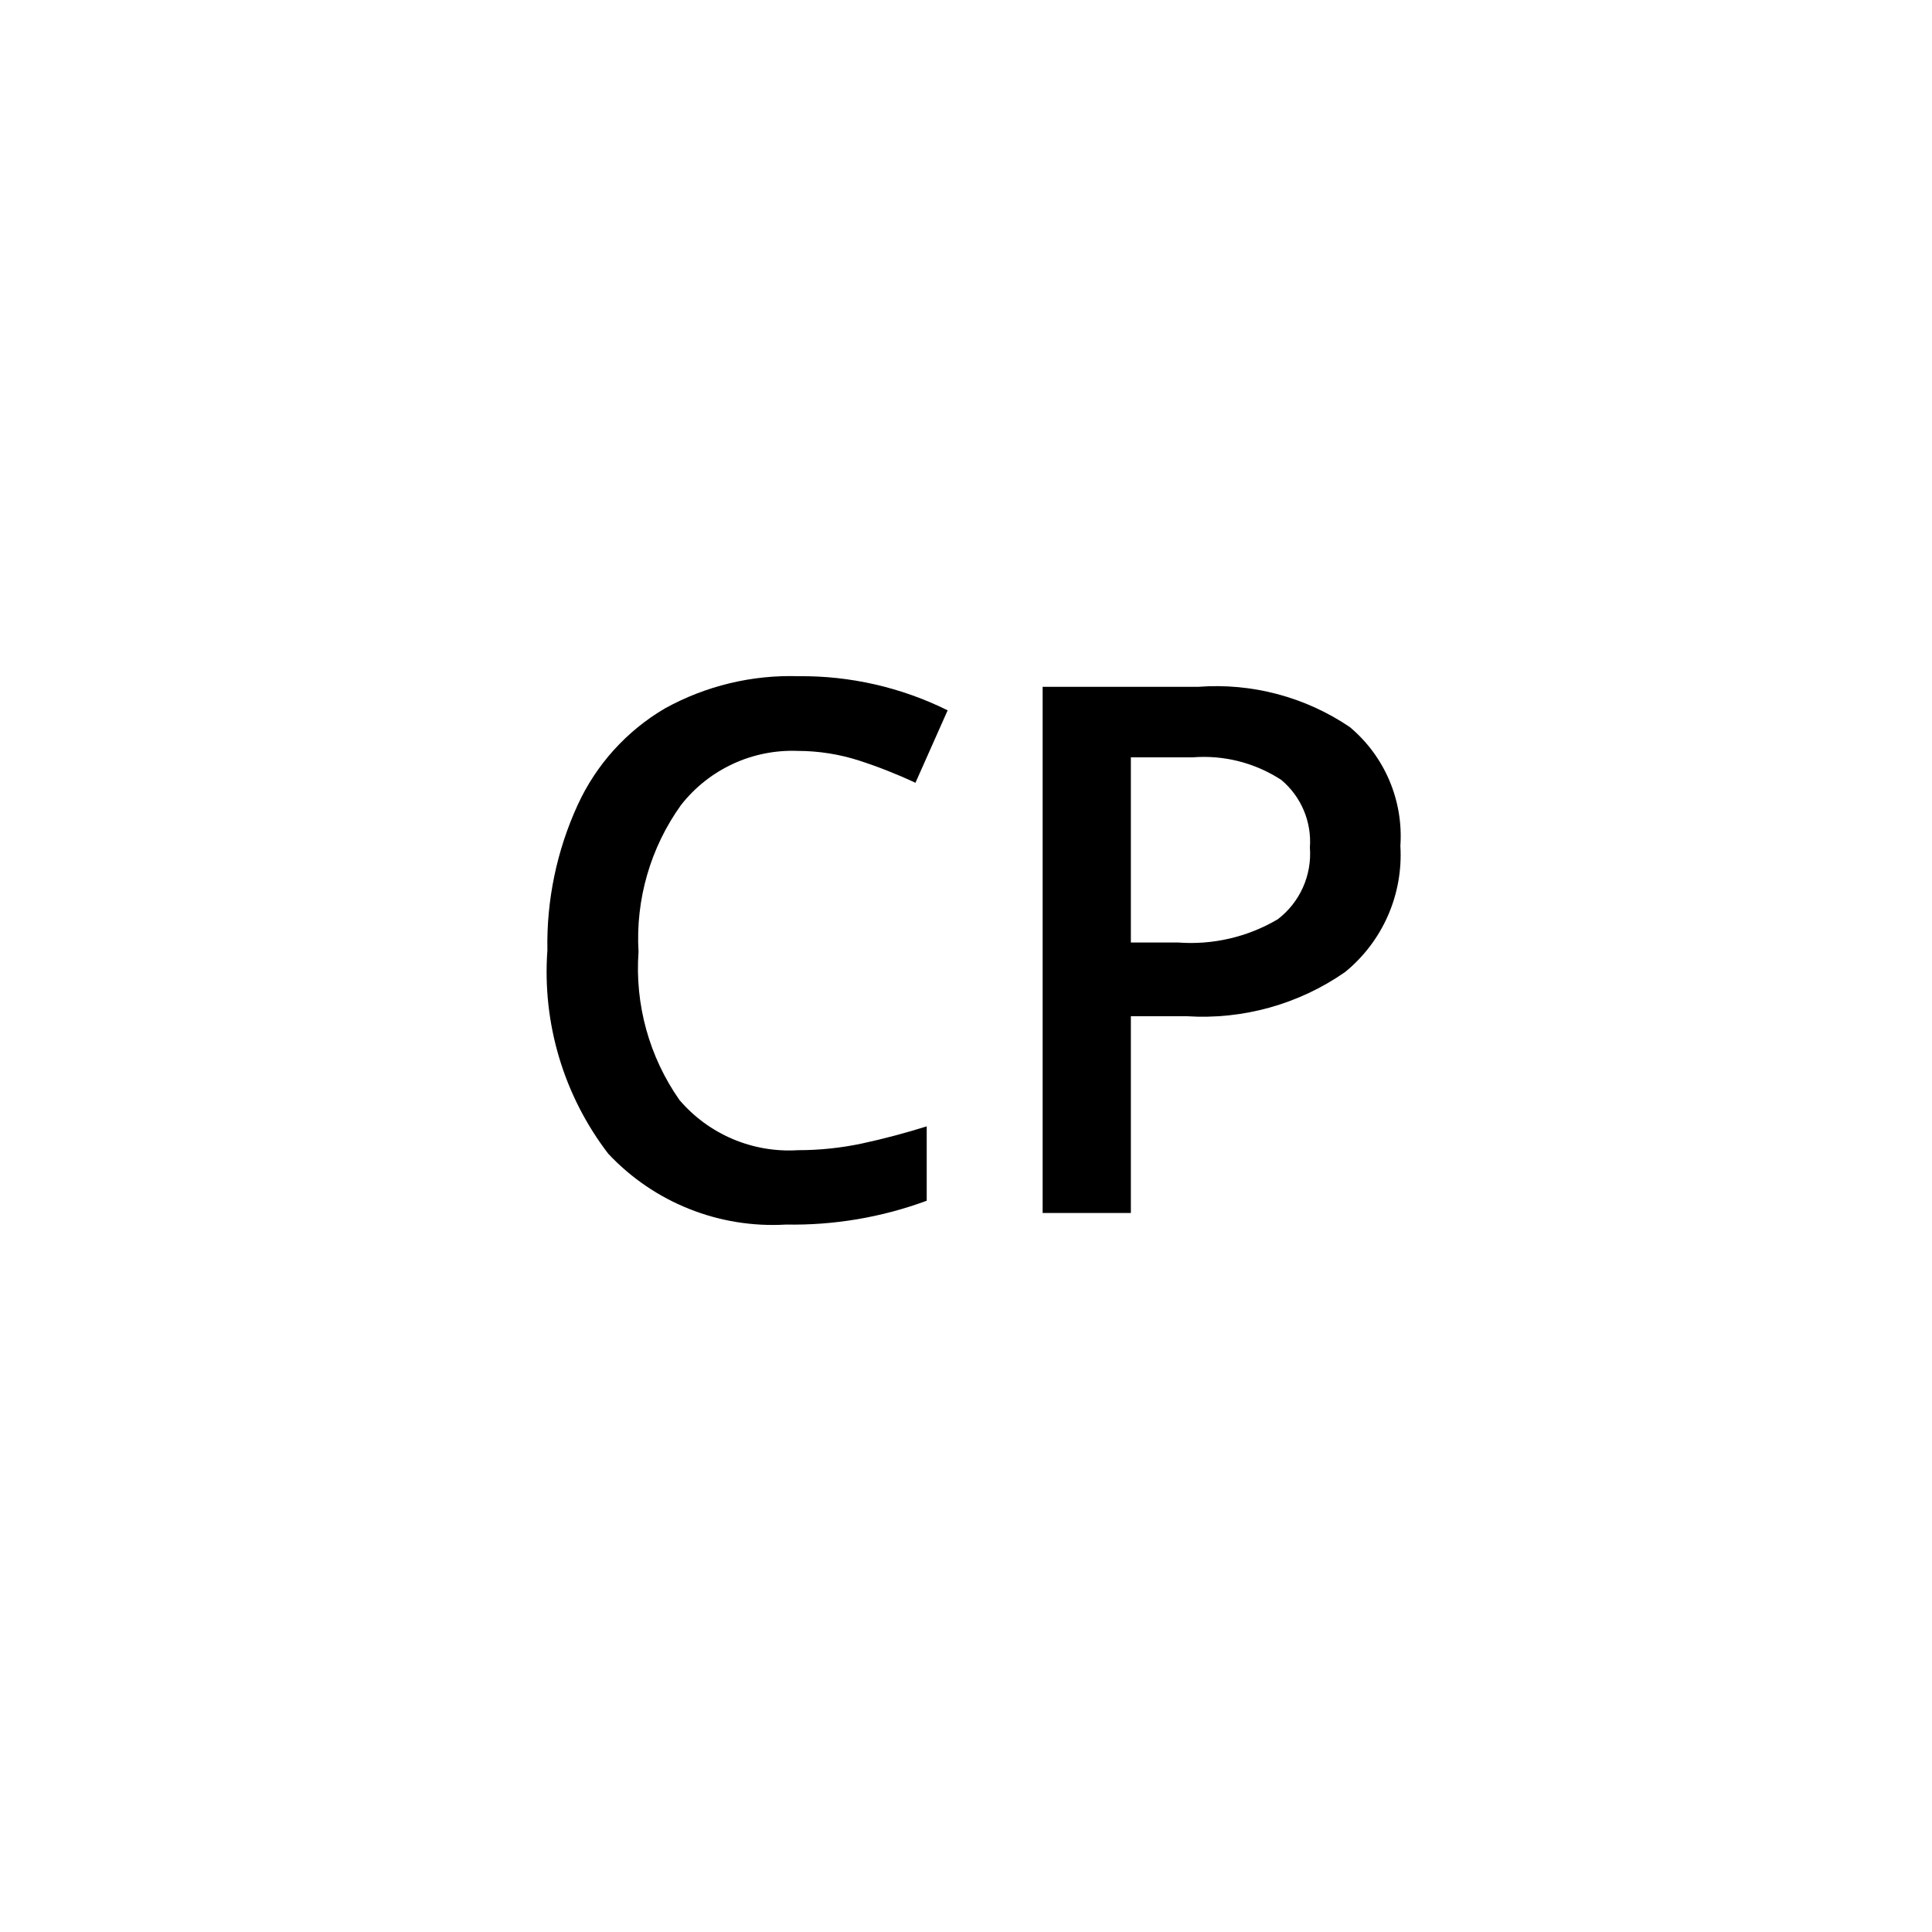
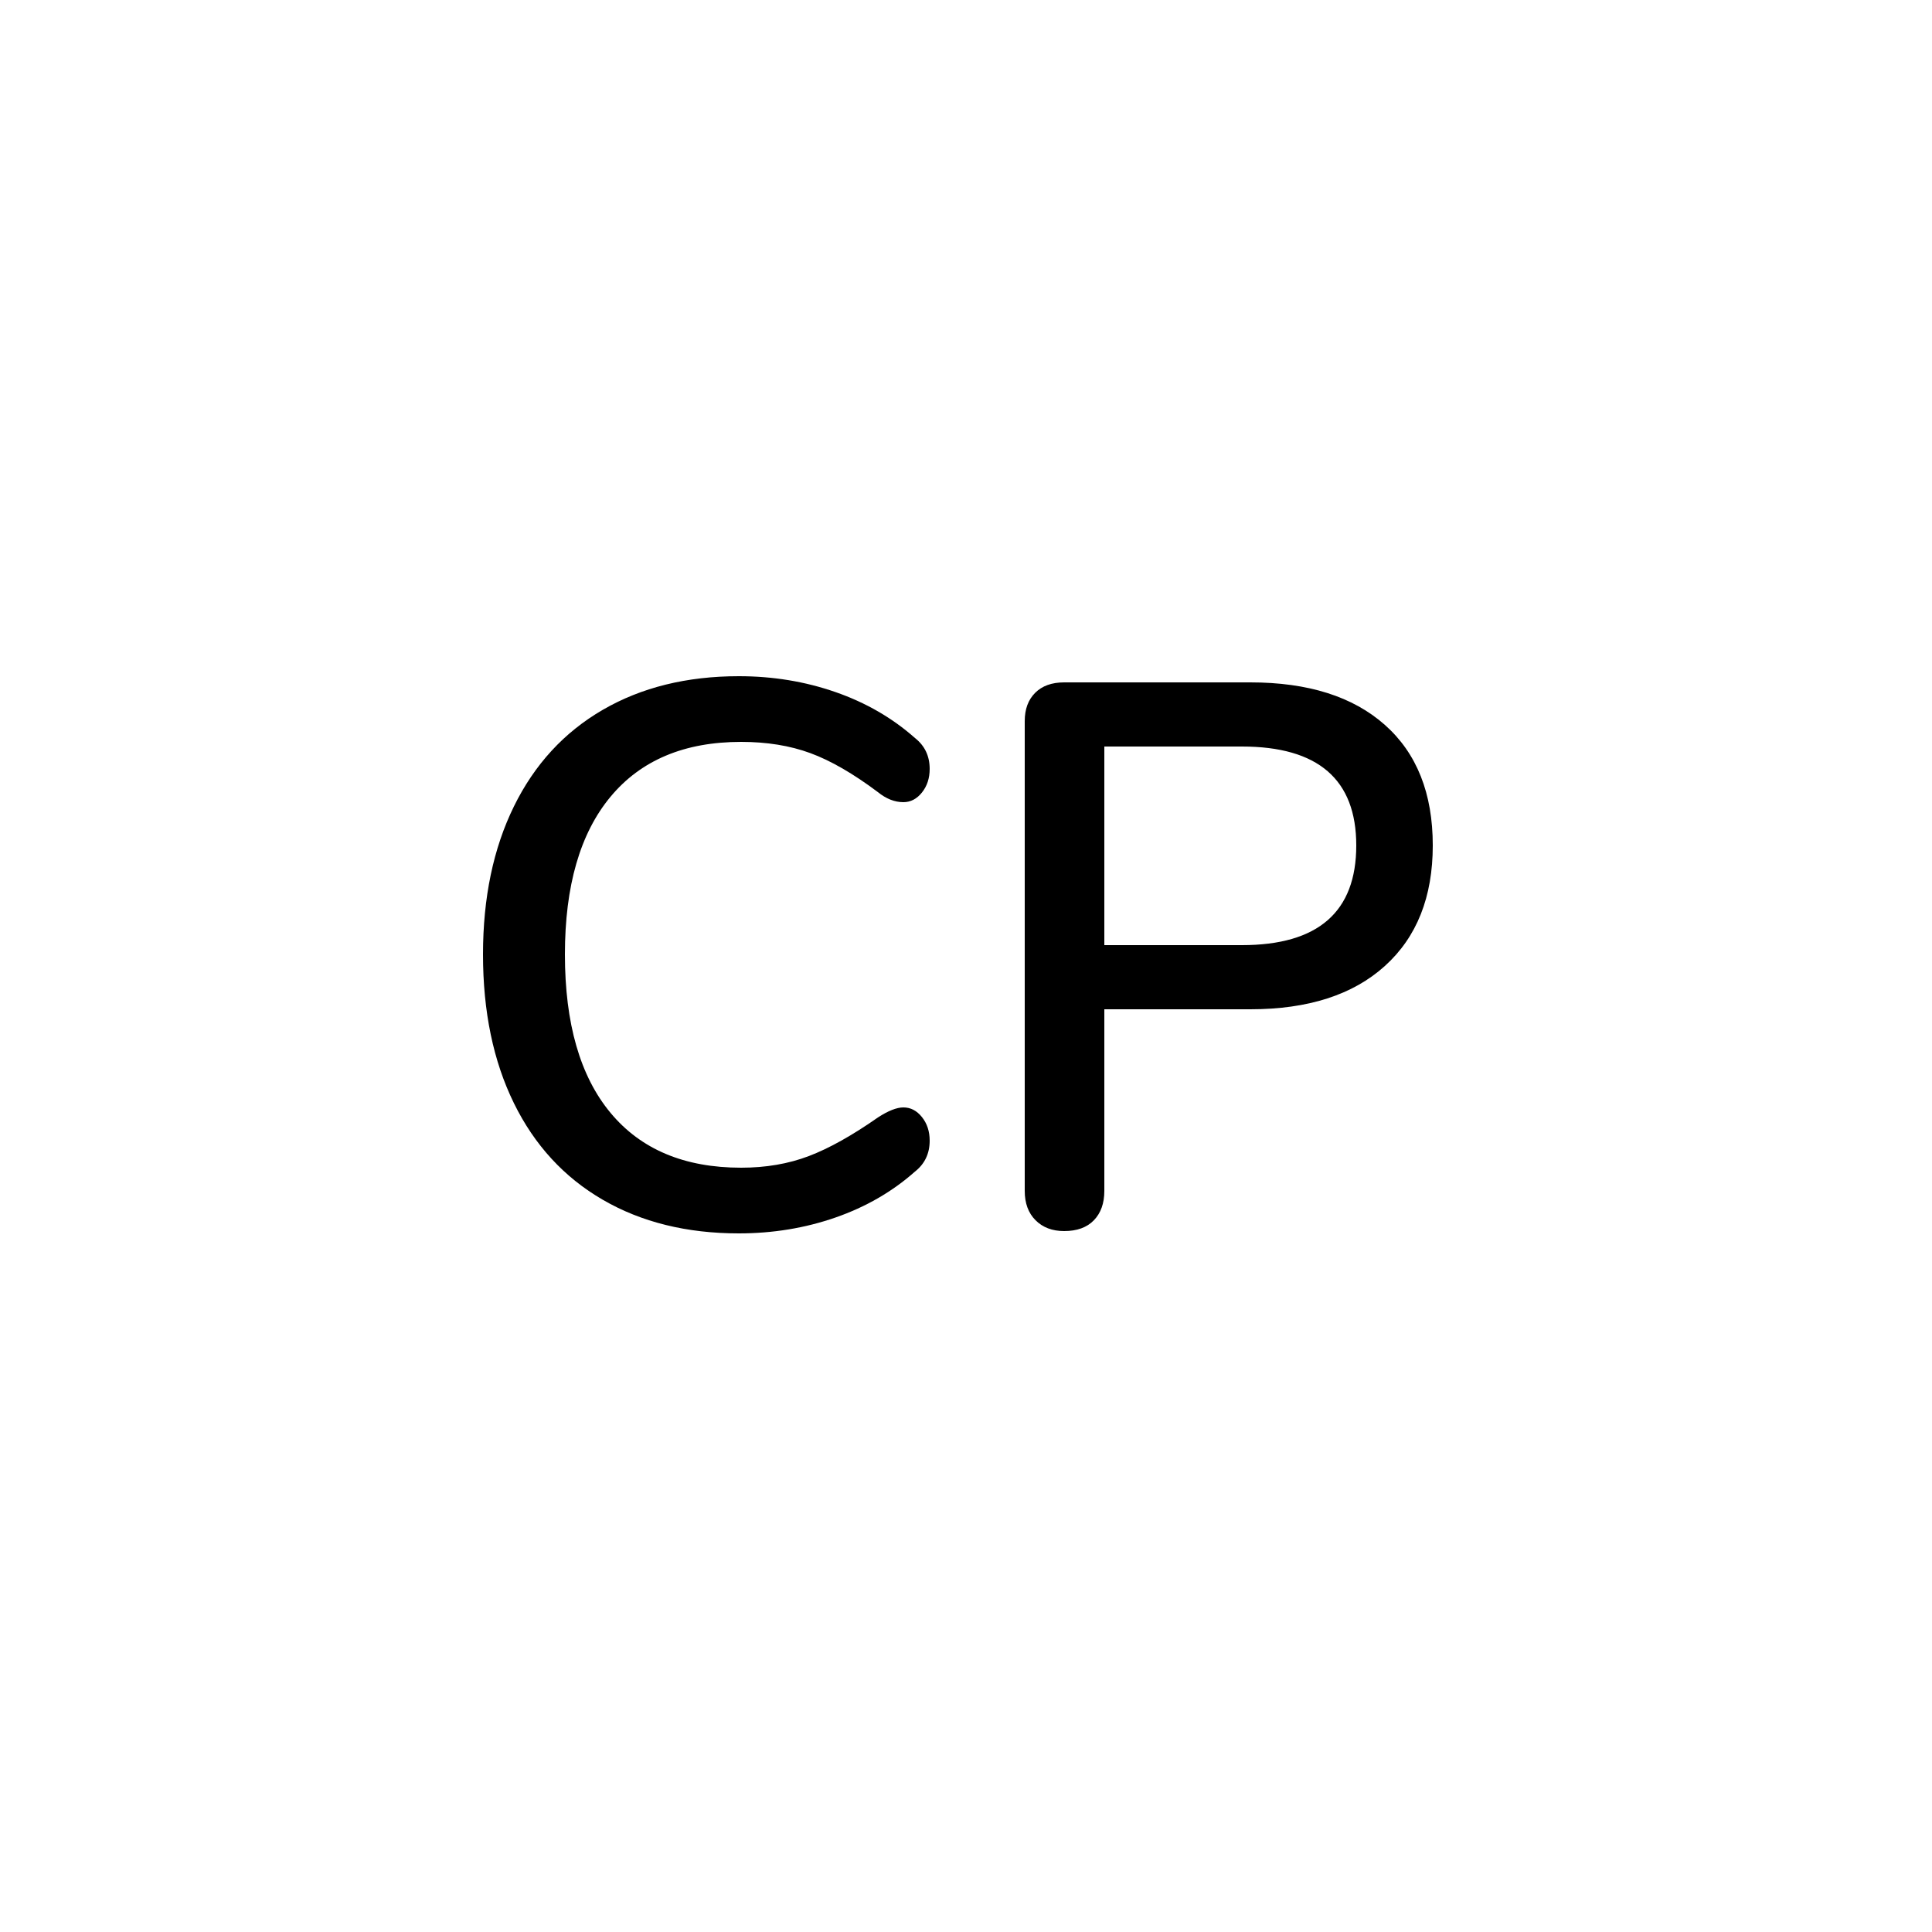
- <svg xmlns="http://www.w3.org/2000/svg" id="Layer_1" data-name="Layer 1" viewBox="0 0 60 60">
-   <path d="M24.78,23.32A4.39,4.39,0,0,0,21.15,25a7.11,7.11,0,0,0-1.32,4.56,7.13,7.13,0,0,0,1.27,4.6,4.47,4.47,0,0,0,3.68,1.56,9.52,9.52,0,0,0,2-.21c.65-.14,1.33-.32,2-.53v2.31a12,12,0,0,1-4.37.74,7,7,0,0,1-5.52-2.2A9.28,9.28,0,0,1,17,29.51,10.34,10.34,0,0,1,17.94,25a6.72,6.72,0,0,1,2.71-3,8.06,8.06,0,0,1,4.15-1,10.19,10.19,0,0,1,4.63,1.06l-1,2.25a15.17,15.17,0,0,0-1.75-.69A6.25,6.25,0,0,0,24.78,23.32Z" />
-   <path d="M43.49,26.27a4.69,4.69,0,0,1-1.72,3.92,7.74,7.74,0,0,1-4.91,1.37H35.12v6.11H32.38V21.33h4.83a7.4,7.4,0,0,1,4.71,1.25A4.42,4.42,0,0,1,43.49,26.27Zm-8.37,3h1.46a5.31,5.31,0,0,0,3.1-.72,2.56,2.56,0,0,0,1-2.23,2.5,2.5,0,0,0-.89-2.1,4.4,4.4,0,0,0-2.75-.7H35.12Z" />
+ <svg xmlns="http://www.w3.org/2000/svg" viewBox="0 0 60 60">
+   <path fill-rule="evenodd" d="M22.944,38.304 C21.328,38.304 19.92,37.956 18.72,37.26 C17.52,36.564 16.6,35.564 15.96,34.26 C15.32,32.956 15,31.416 15,29.64 C15,27.88 15.32,26.348 15.96,25.044 C16.6,23.74 17.52,22.74 18.72,22.044 C19.92,21.348 21.328,21 22.944,21 C24,21 25,21.164 25.944,21.492 C26.888,21.82 27.712,22.296 28.416,22.92 C28.72,23.16 28.872,23.48 28.872,23.88 C28.872,24.168 28.792,24.412 28.632,24.612 C28.472,24.812 28.28,24.912 28.056,24.912 C27.784,24.912 27.52,24.808 27.264,24.6 C26.496,24.024 25.796,23.62 25.164,23.388 C24.532,23.156 23.816,23.04 23.016,23.04 C21.256,23.04 19.904,23.608 18.96,24.744 C18.016,25.88 17.544,27.512 17.544,29.64 C17.544,31.784 18.016,33.424 18.96,34.56 C19.904,35.696 21.256,36.264 23.016,36.264 C23.784,36.264 24.484,36.144 25.116,35.904 C25.748,35.664 26.464,35.264 27.264,34.704 C27.584,34.496 27.848,34.392 28.056,34.392 C28.28,34.392 28.472,34.492 28.632,34.692 C28.792,34.892 28.872,35.136 28.872,35.424 C28.872,35.824 28.72,36.144 28.416,36.384 C27.712,37.008 26.888,37.484 25.944,37.812 C25,38.14 24,38.304 22.944,38.304 Z M33.048,38.232 C32.68,38.232 32.384,38.12 32.16,37.896 C31.936,37.672 31.824,37.368 31.824,36.984 L31.824,22.392 C31.824,22.024 31.932,21.732 32.148,21.516 C32.364,21.3 32.664,21.192 33.048,21.192 L38.832,21.192 C40.624,21.192 42.016,21.632 43.008,22.512 C44,23.392 44.496,24.64 44.496,26.256 C44.496,27.856 44,29.104 43.008,30 C42.016,30.896 40.624,31.344 38.832,31.344 L34.296,31.344 L34.296,36.984 C34.296,37.368 34.188,37.672 33.972,37.896 C33.756,38.12 33.448,38.232 33.048,38.232 Z M38.568,29.352 C40.936,29.352 42.12,28.32 42.12,26.256 C42.12,24.208 40.936,23.184 38.568,23.184 L34.296,23.184 L34.296,29.352 L38.568,29.352 Z" />
</svg>
